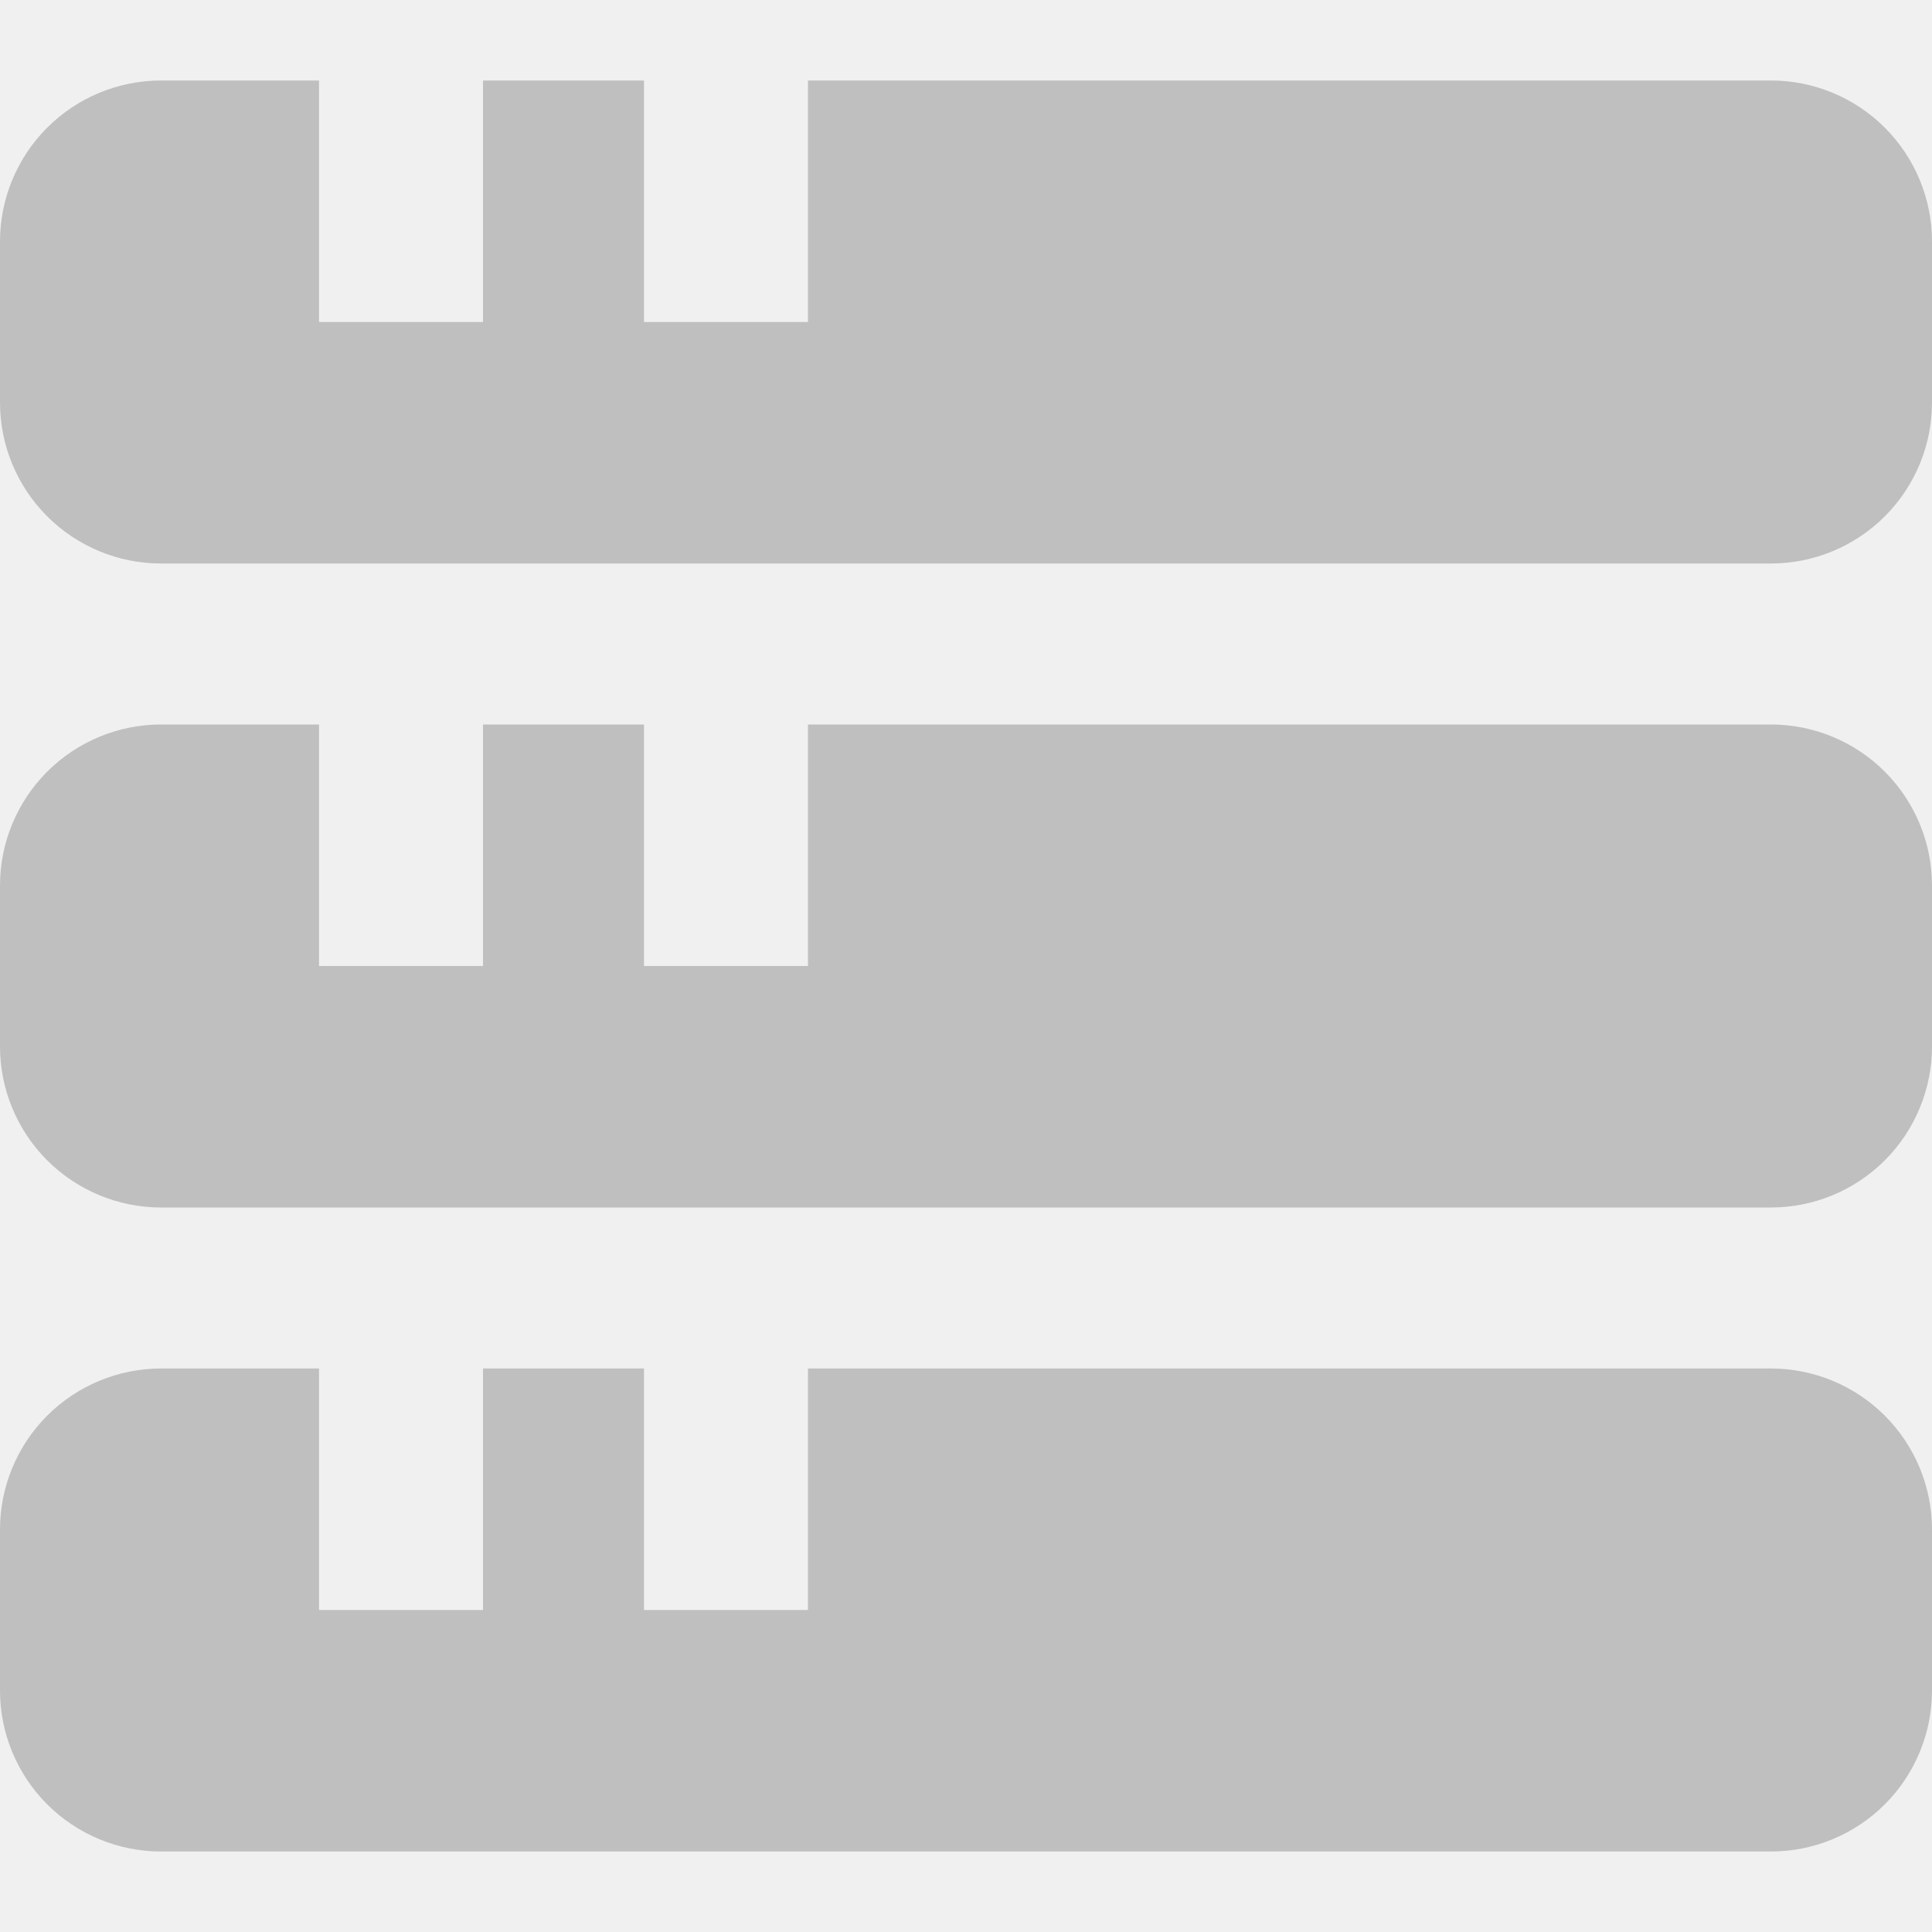
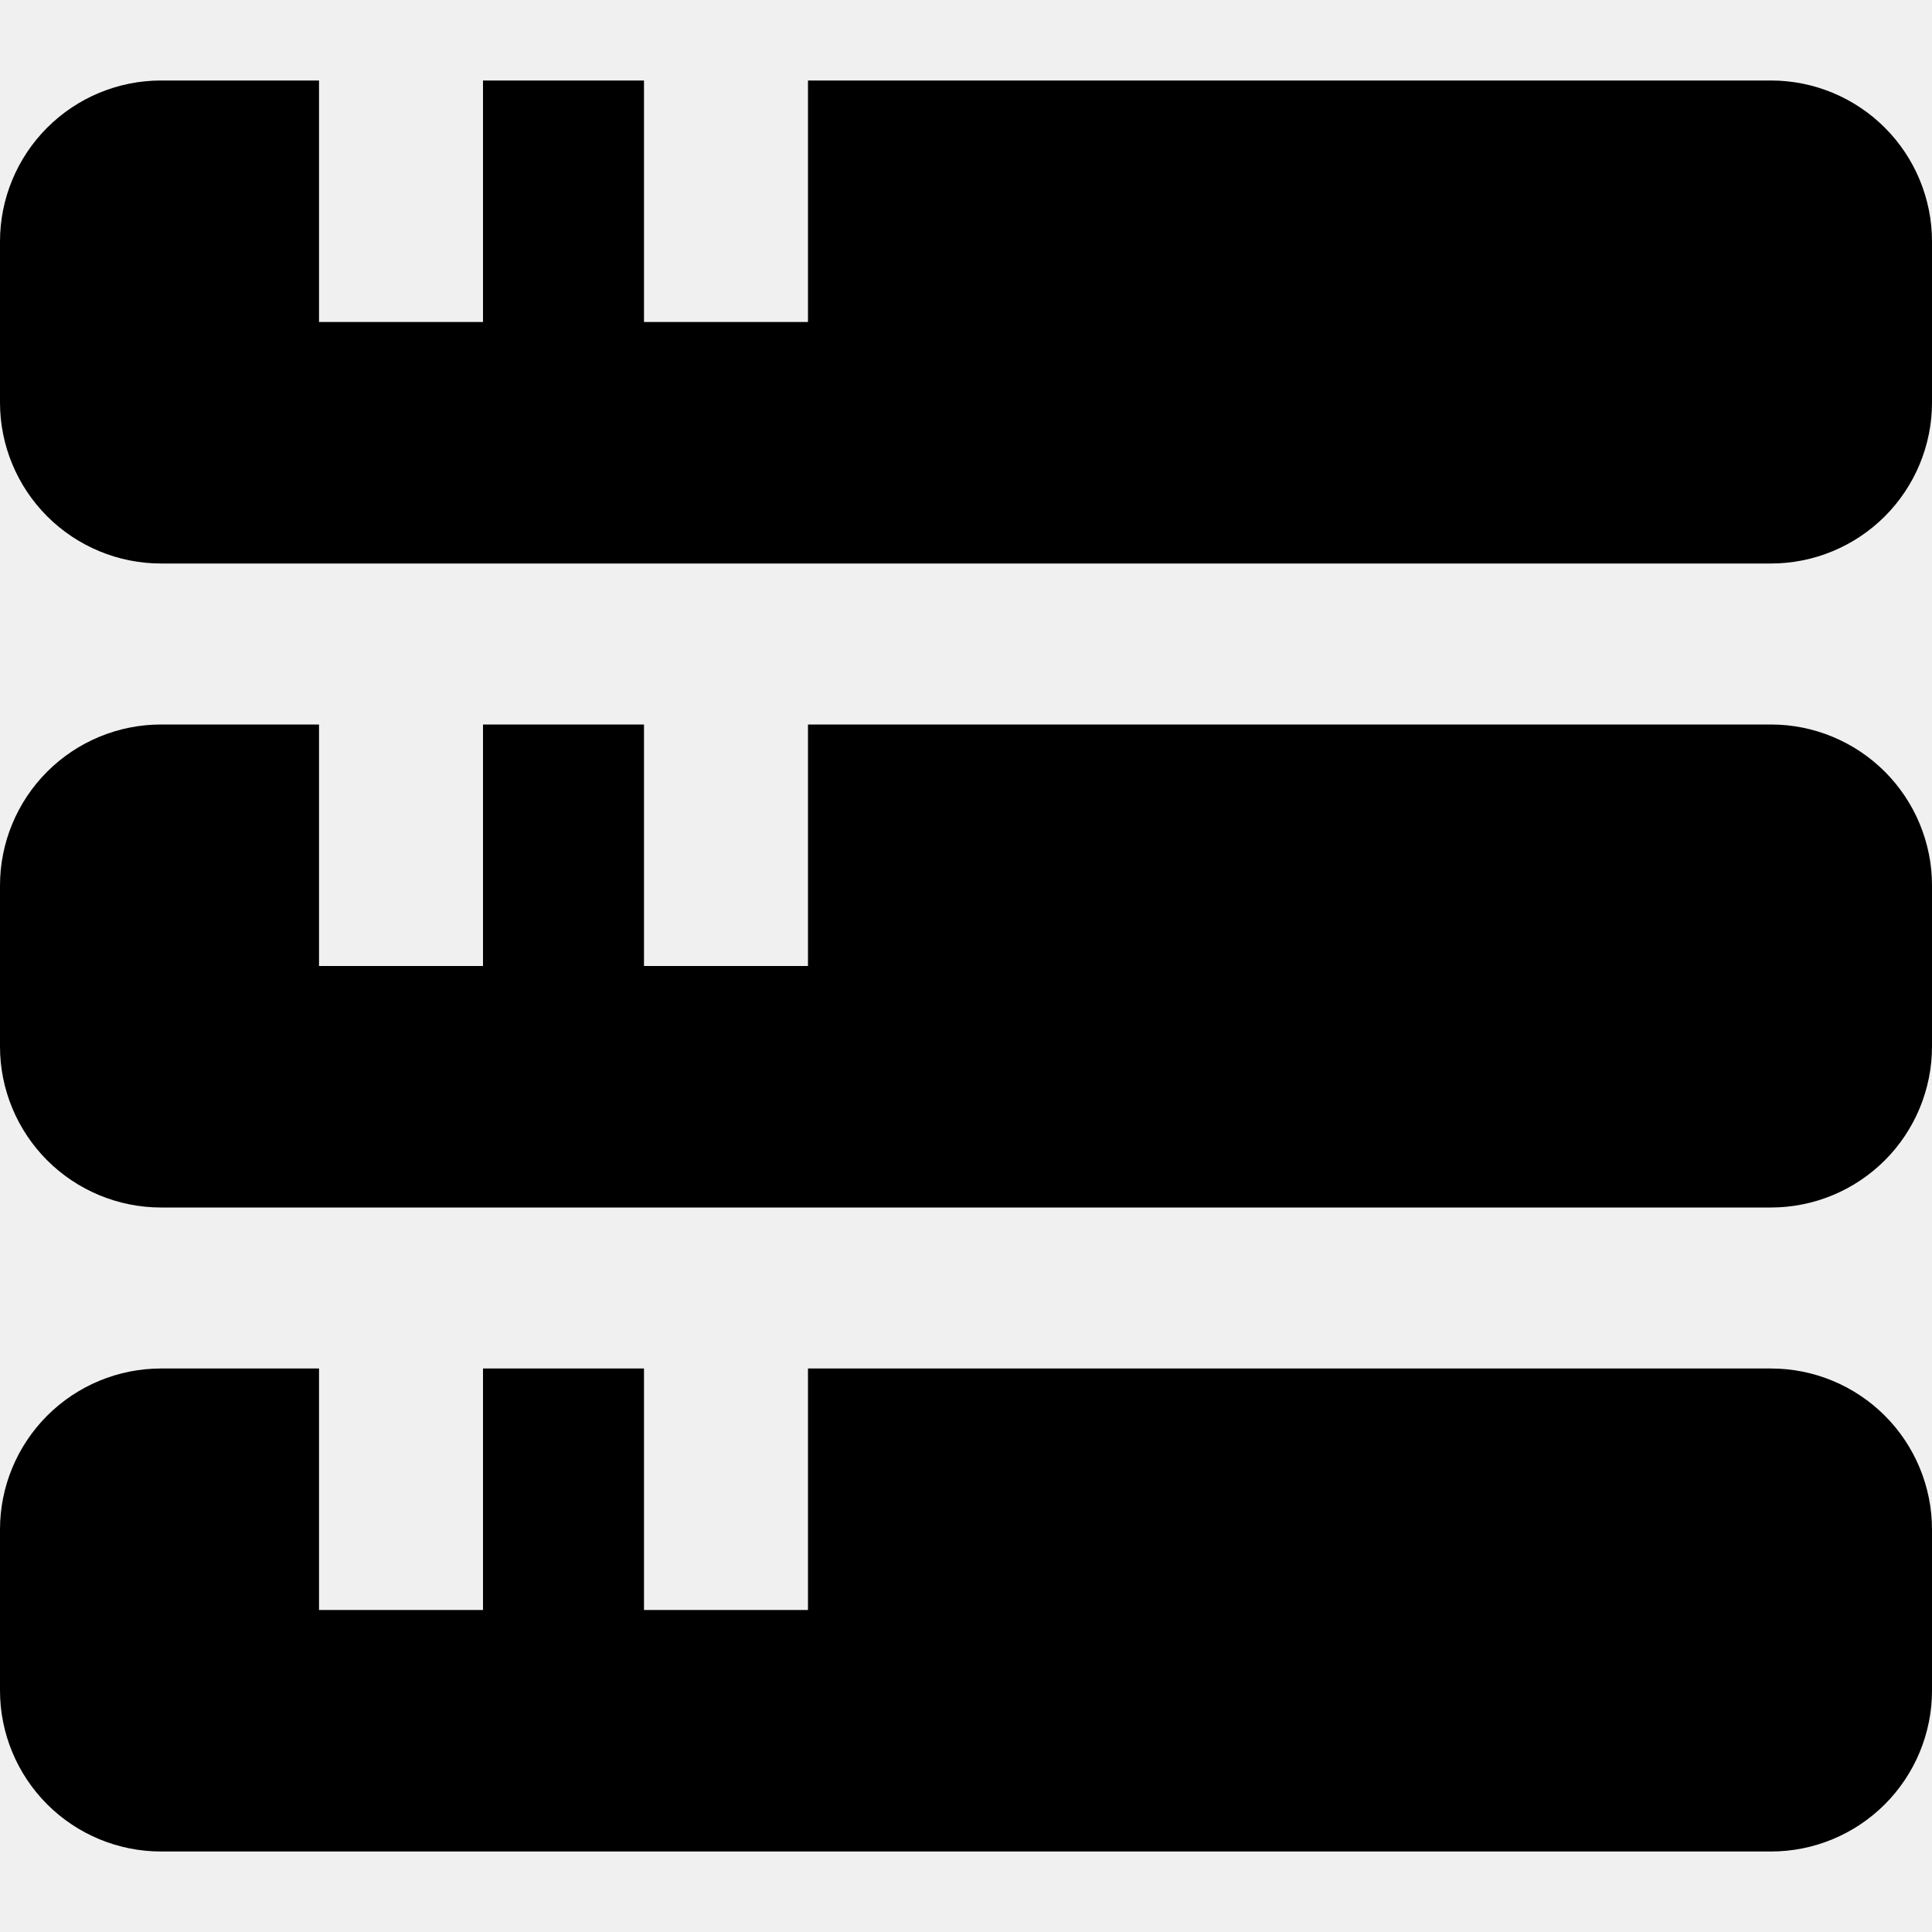
<svg xmlns="http://www.w3.org/2000/svg" width="24" height="24" viewBox="0 0 24 24" fill="none">
  <g clip-path="url(#clip0_565_1519)">
-     <path d="M22 1H10.037V4H8V1H6V4H3.963V1H2C1.47 1 0.961 1.211 0.586 1.586C0.211 1.961 0 2.47 0 3L0 5C0 5.53 0.211 6.039 0.586 6.414C0.961 6.789 1.47 7 2 7H22C22.53 7 23.039 6.789 23.414 6.414C23.789 6.039 24 5.53 24 5V3C24 2.47 23.789 1.961 23.414 1.586C23.039 1.211 22.53 1 22 1Z" fill="#BFBFBF" />
-     <path d="M22 9H10.037V12H8V9H6V12H3.963V9H2C1.47 9 0.961 9.211 0.586 9.586C0.211 9.961 0 10.47 0 11L0 13C0 13.53 0.211 14.039 0.586 14.414C0.961 14.789 1.47 15 2 15H22C22.53 15 23.039 14.789 23.414 14.414C23.789 14.039 24 13.53 24 13V11C24 10.47 23.789 9.961 23.414 9.586C23.039 9.211 22.53 9 22 9Z" fill="#BFBFBF" />
-     <path d="M22 17H10.037V20H8V17H6V20H3.963V17H2C1.47 17 0.961 17.211 0.586 17.586C0.211 17.961 0 18.47 0 19L0 21C0 21.53 0.211 22.039 0.586 22.414C0.961 22.789 1.47 23 2 23H22C22.53 23 23.039 22.789 23.414 22.414C23.789 22.039 24 21.53 24 21V19C24 18.47 23.789 17.961 23.414 17.586C23.039 17.211 22.53 17 22 17Z" fill="#BFBFBF" />
+     <path d="M22 1H10.037V4H8V1H6V4H3.963V1H2C1.47 1 0.961 1.211 0.586 1.586C0.211 1.961 0 2.47 0 3L0 5C0 5.53 0.211 6.039 0.586 6.414C0.961 6.789 1.47 7 2 7H22C22.53 7 23.039 6.789 23.414 6.414C23.789 6.039 24 5.53 24 5V3C24 2.47 23.789 1.961 23.414 1.586C23.039 1.211 22.53 1 22 1Z" fill="currentColor" />
+     <path d="M22 9H10.037V12H8V9H6V12H3.963V9H2C1.47 9 0.961 9.211 0.586 9.586C0.211 9.961 0 10.47 0 11L0 13C0 13.53 0.211 14.039 0.586 14.414C0.961 14.789 1.47 15 2 15H22C22.53 15 23.039 14.789 23.414 14.414C23.789 14.039 24 13.53 24 13V11C24 10.47 23.789 9.961 23.414 9.586C23.039 9.211 22.53 9 22 9Z" fill="currentColor" />
+     <path d="M22 17H10.037V20H8V17H6V20H3.963V17H2C1.47 17 0.961 17.211 0.586 17.586C0.211 17.961 0 18.47 0 19L0 21C0 21.53 0.211 22.039 0.586 22.414C0.961 22.789 1.47 23 2 23H22C22.53 23 23.039 22.789 23.414 22.414C23.789 22.039 24 21.53 24 21V19C24 18.47 23.789 17.961 23.414 17.586C23.039 17.211 22.53 17 22 17Z" fill="currentColor" />
  </g>
  <defs>
    <clipPath id="clip0_565_1519">
      <rect width="24" height="24" fill="white" />
    </clipPath>
  </defs>
</svg>
